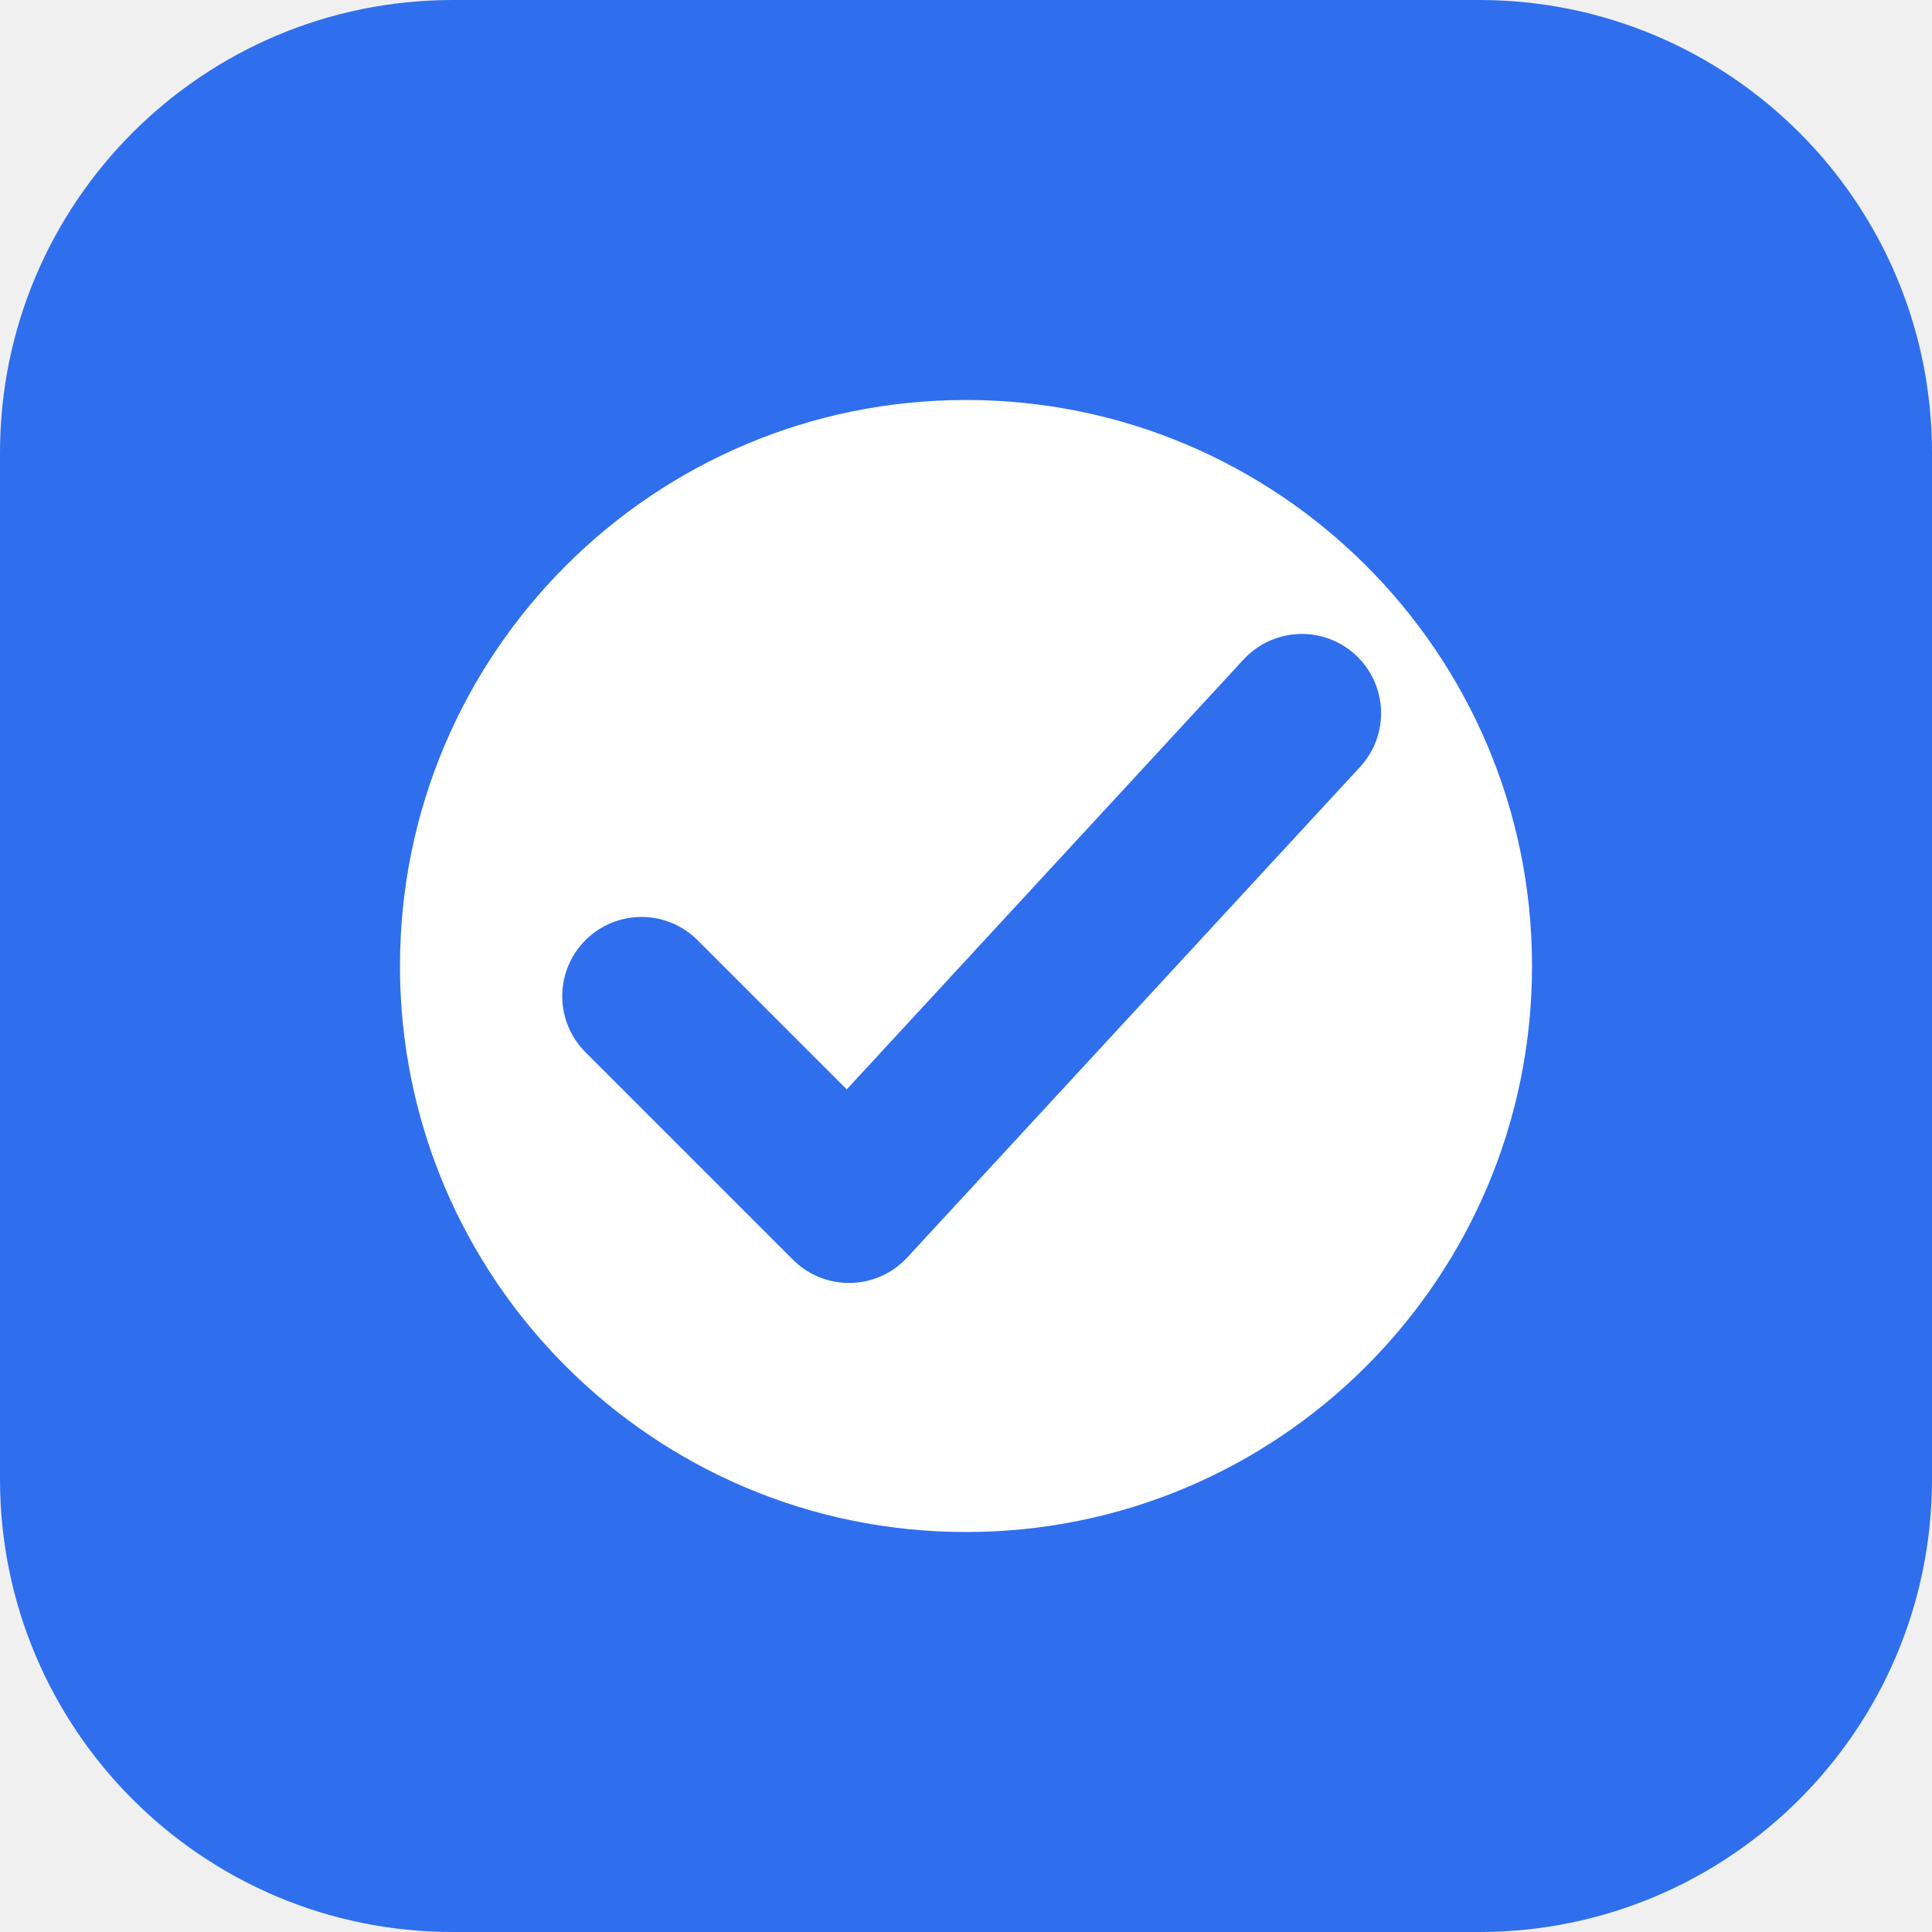
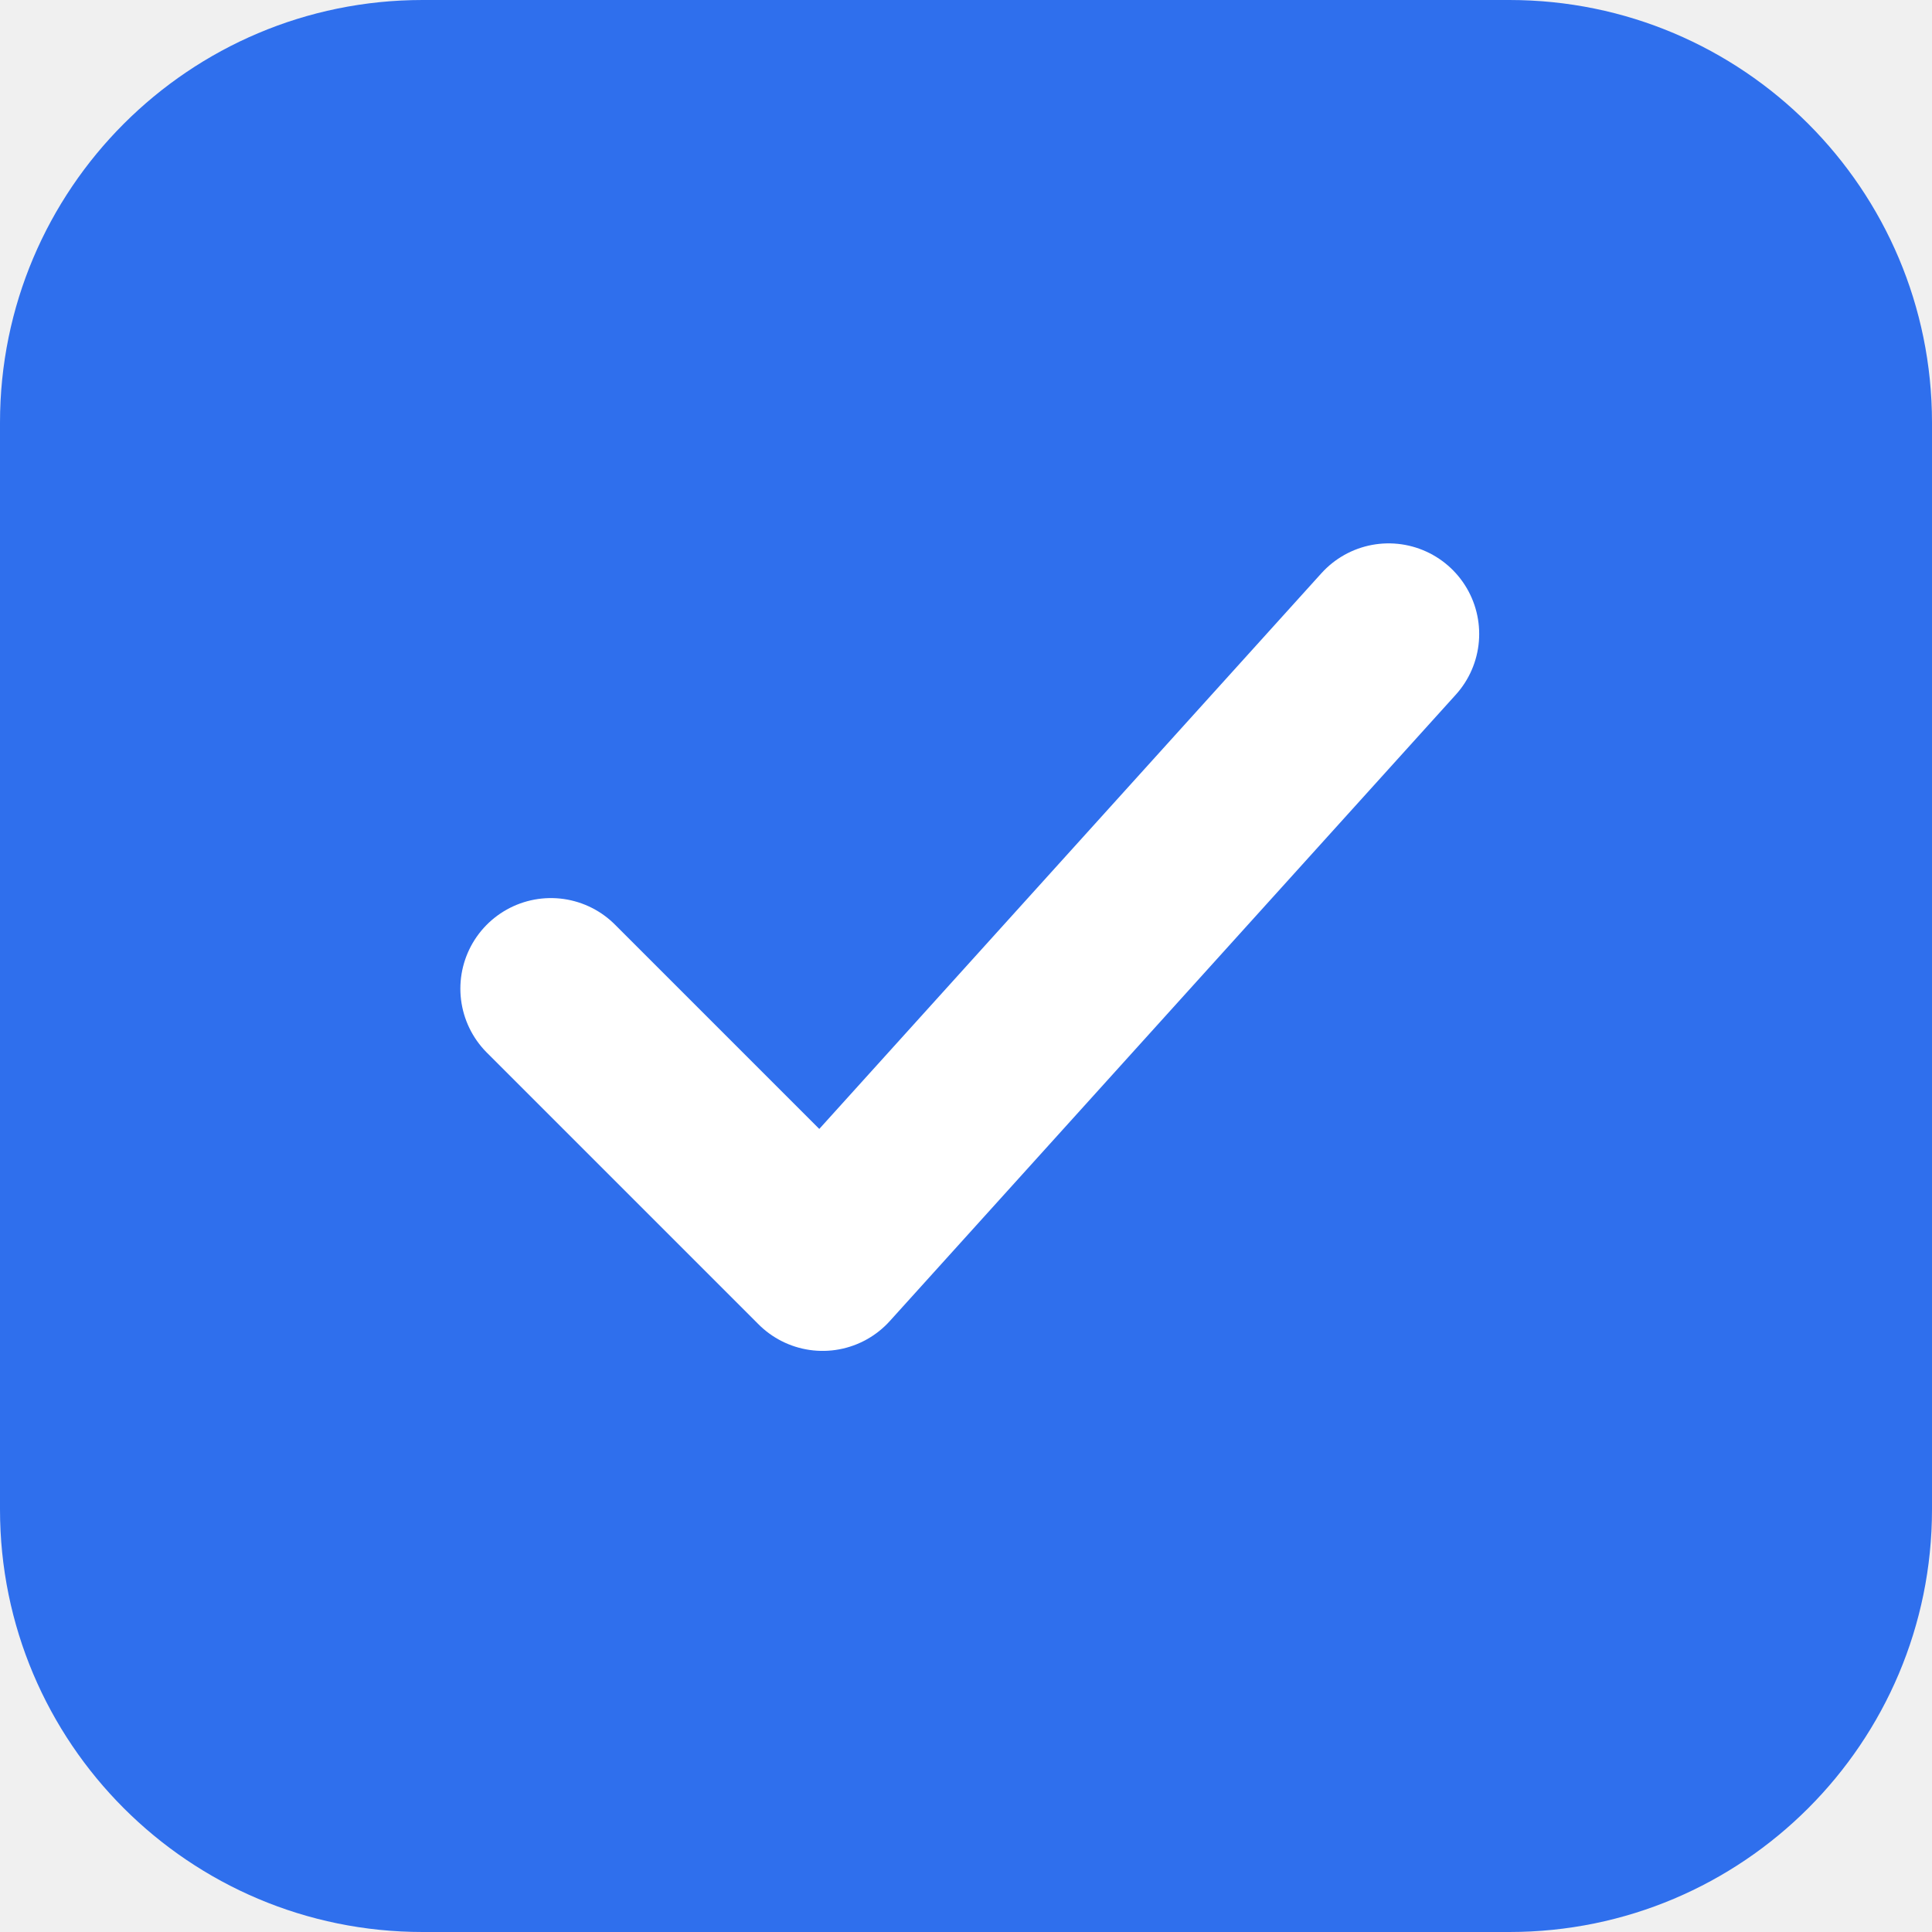
<svg xmlns="http://www.w3.org/2000/svg" viewBox="0 0 512 512">
-   <rect width="512" height="512" rx="120" fill="#2f6fed" />
-   <circle cx="256" cy="256" r="150" fill="white" />
-   <path d="M170 264l55 55 120-130" fill="none" stroke="#2f6fed" stroke-width="42" stroke-linecap="round" stroke-linejoin="round" />
+   <rect width="512" height="512" rx="112" fill="#2f6fed" />
+   <path d="M146 262l72 72 150-166" fill="none" stroke="#fff" stroke-width="48" stroke-linecap="round" stroke-linejoin="round" />
</svg>
